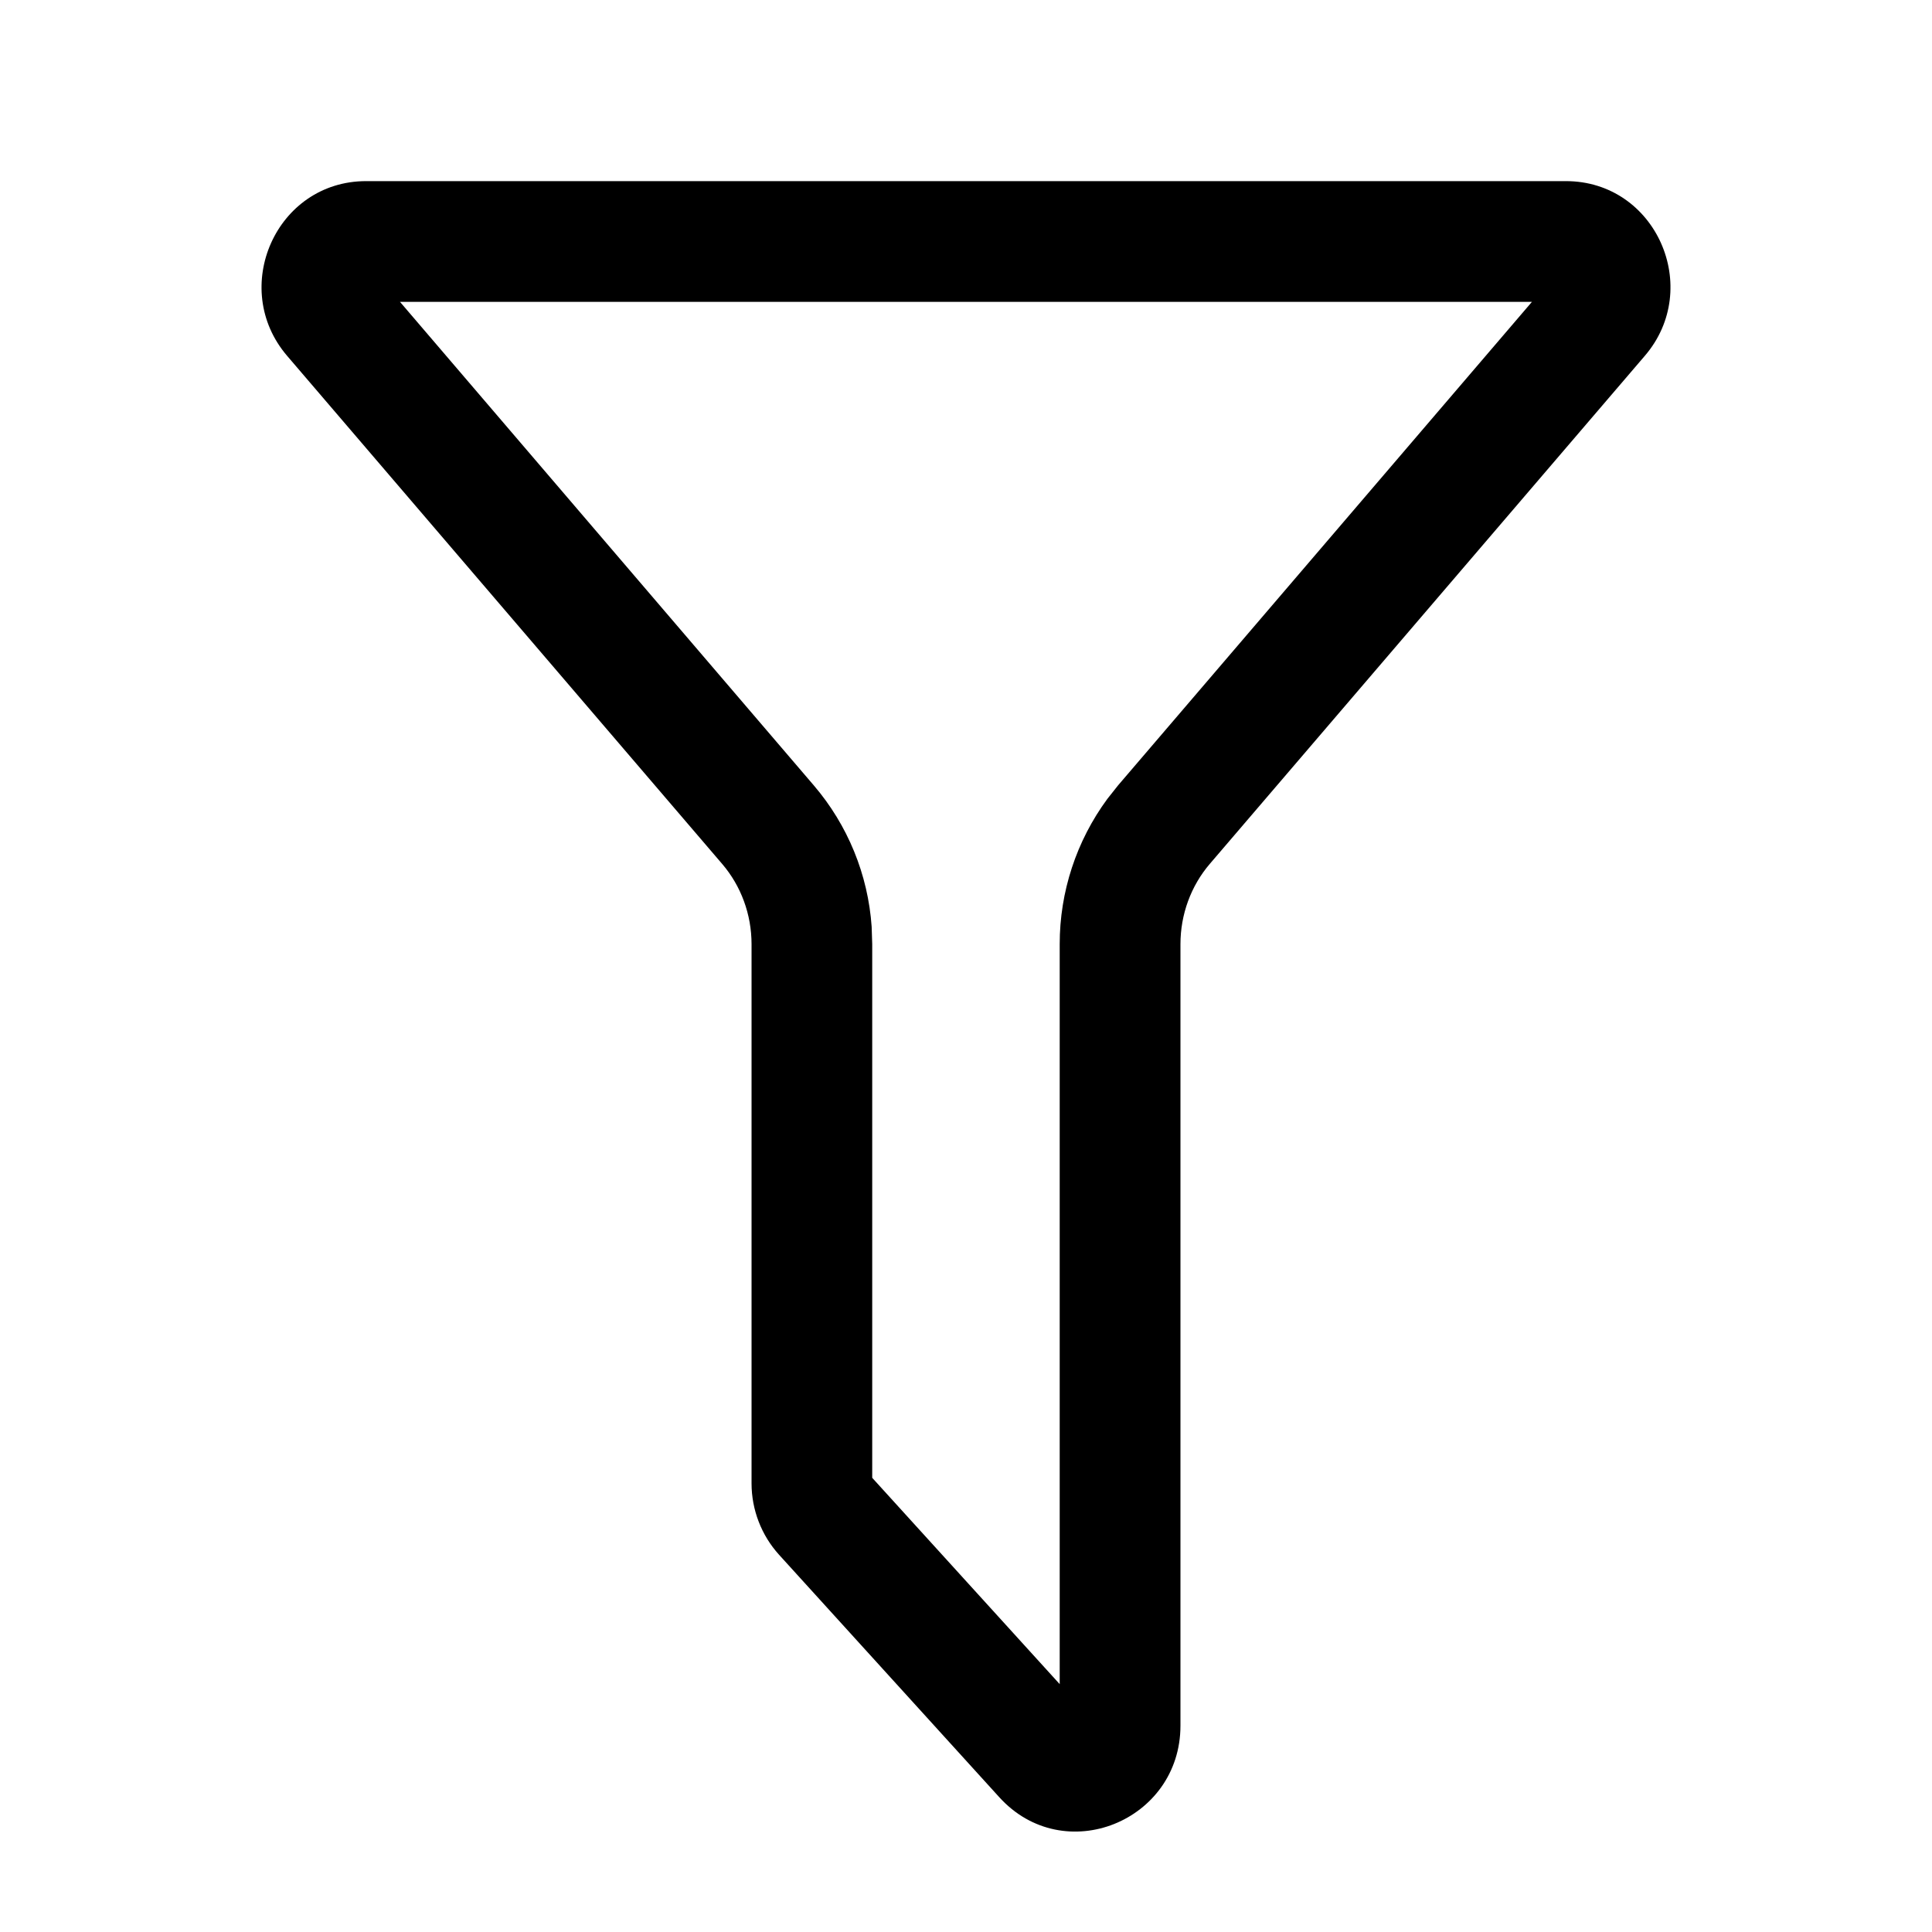
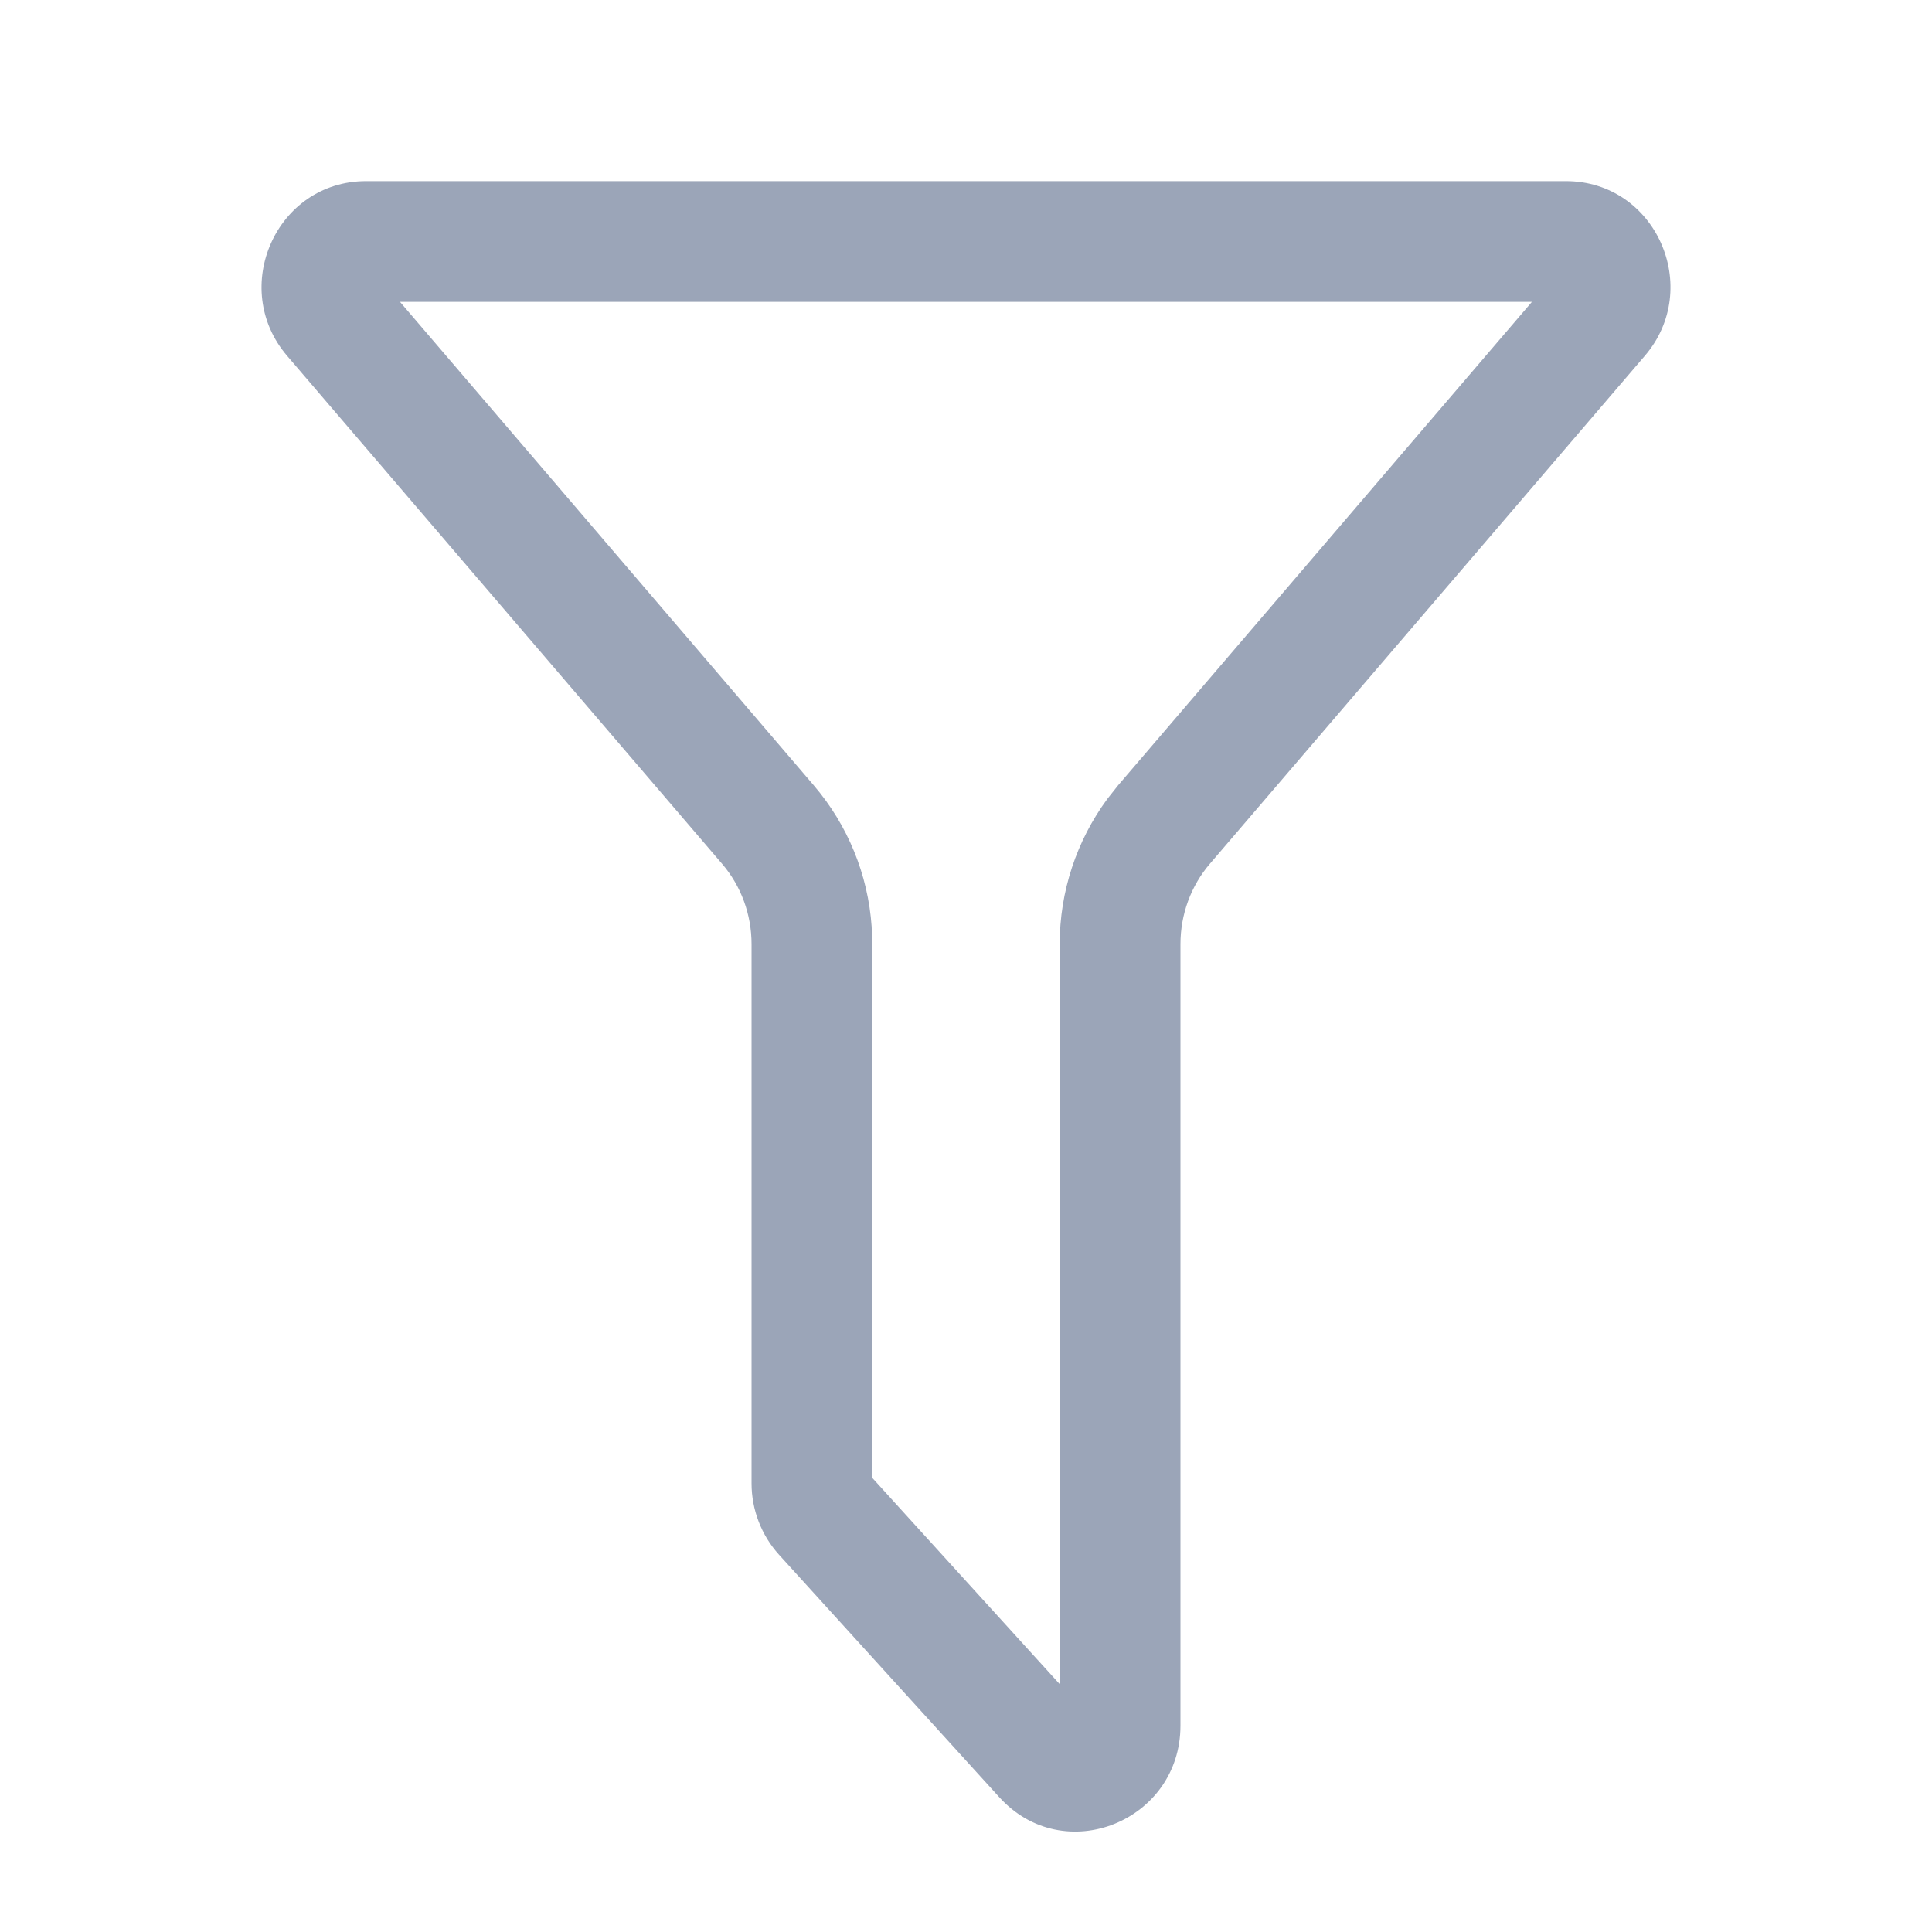
<svg xmlns="http://www.w3.org/2000/svg" fill="currentColor" viewBox="0 0 24 24" aria-hidden="true" data-v-0964115e="">
-   <path fill="currentColor" d="M19.452 2.25H4.548c-1.119 0-1.704 1.329-.98 2.172l5.403 6.31c.235.274.365.628.365.997v6.698c0 .327.122.644.341.886l2.735 3.011c.804.888 2.252.3 2.252-.887v-9.708c0-.369.13-.724.365-.998l5.403-6.31c.724-.842.14-2.171-.98-2.171zm-.422 1.5l-5.14 6.005-.134.169a3.04 3.04 0 00-.592 1.805v9.192l-2.329-2.563v-6.629l-.007-.217a3.021 3.021 0 00-.719-1.756L4.969 3.75H19.03z" />
+   <path fill="#9BA5B8" d="M19.452 2.25H4.548c-1.119 0-1.704 1.329-.98 2.172l5.403 6.31c.235.274.365.628.365.997v6.698c0 .327.122.644.341.886l2.735 3.011c.804.888 2.252.3 2.252-.887v-9.708c0-.369.13-.724.365-.998l5.403-6.31c.724-.842.14-2.171-.98-2.171zm-.422 1.5l-5.14 6.005-.134.169a3.04 3.04 0 00-.592 1.805v9.192l-2.329-2.563v-6.629l-.007-.217a3.021 3.021 0 00-.719-1.756L4.969 3.75H19.03z" />
</svg>
